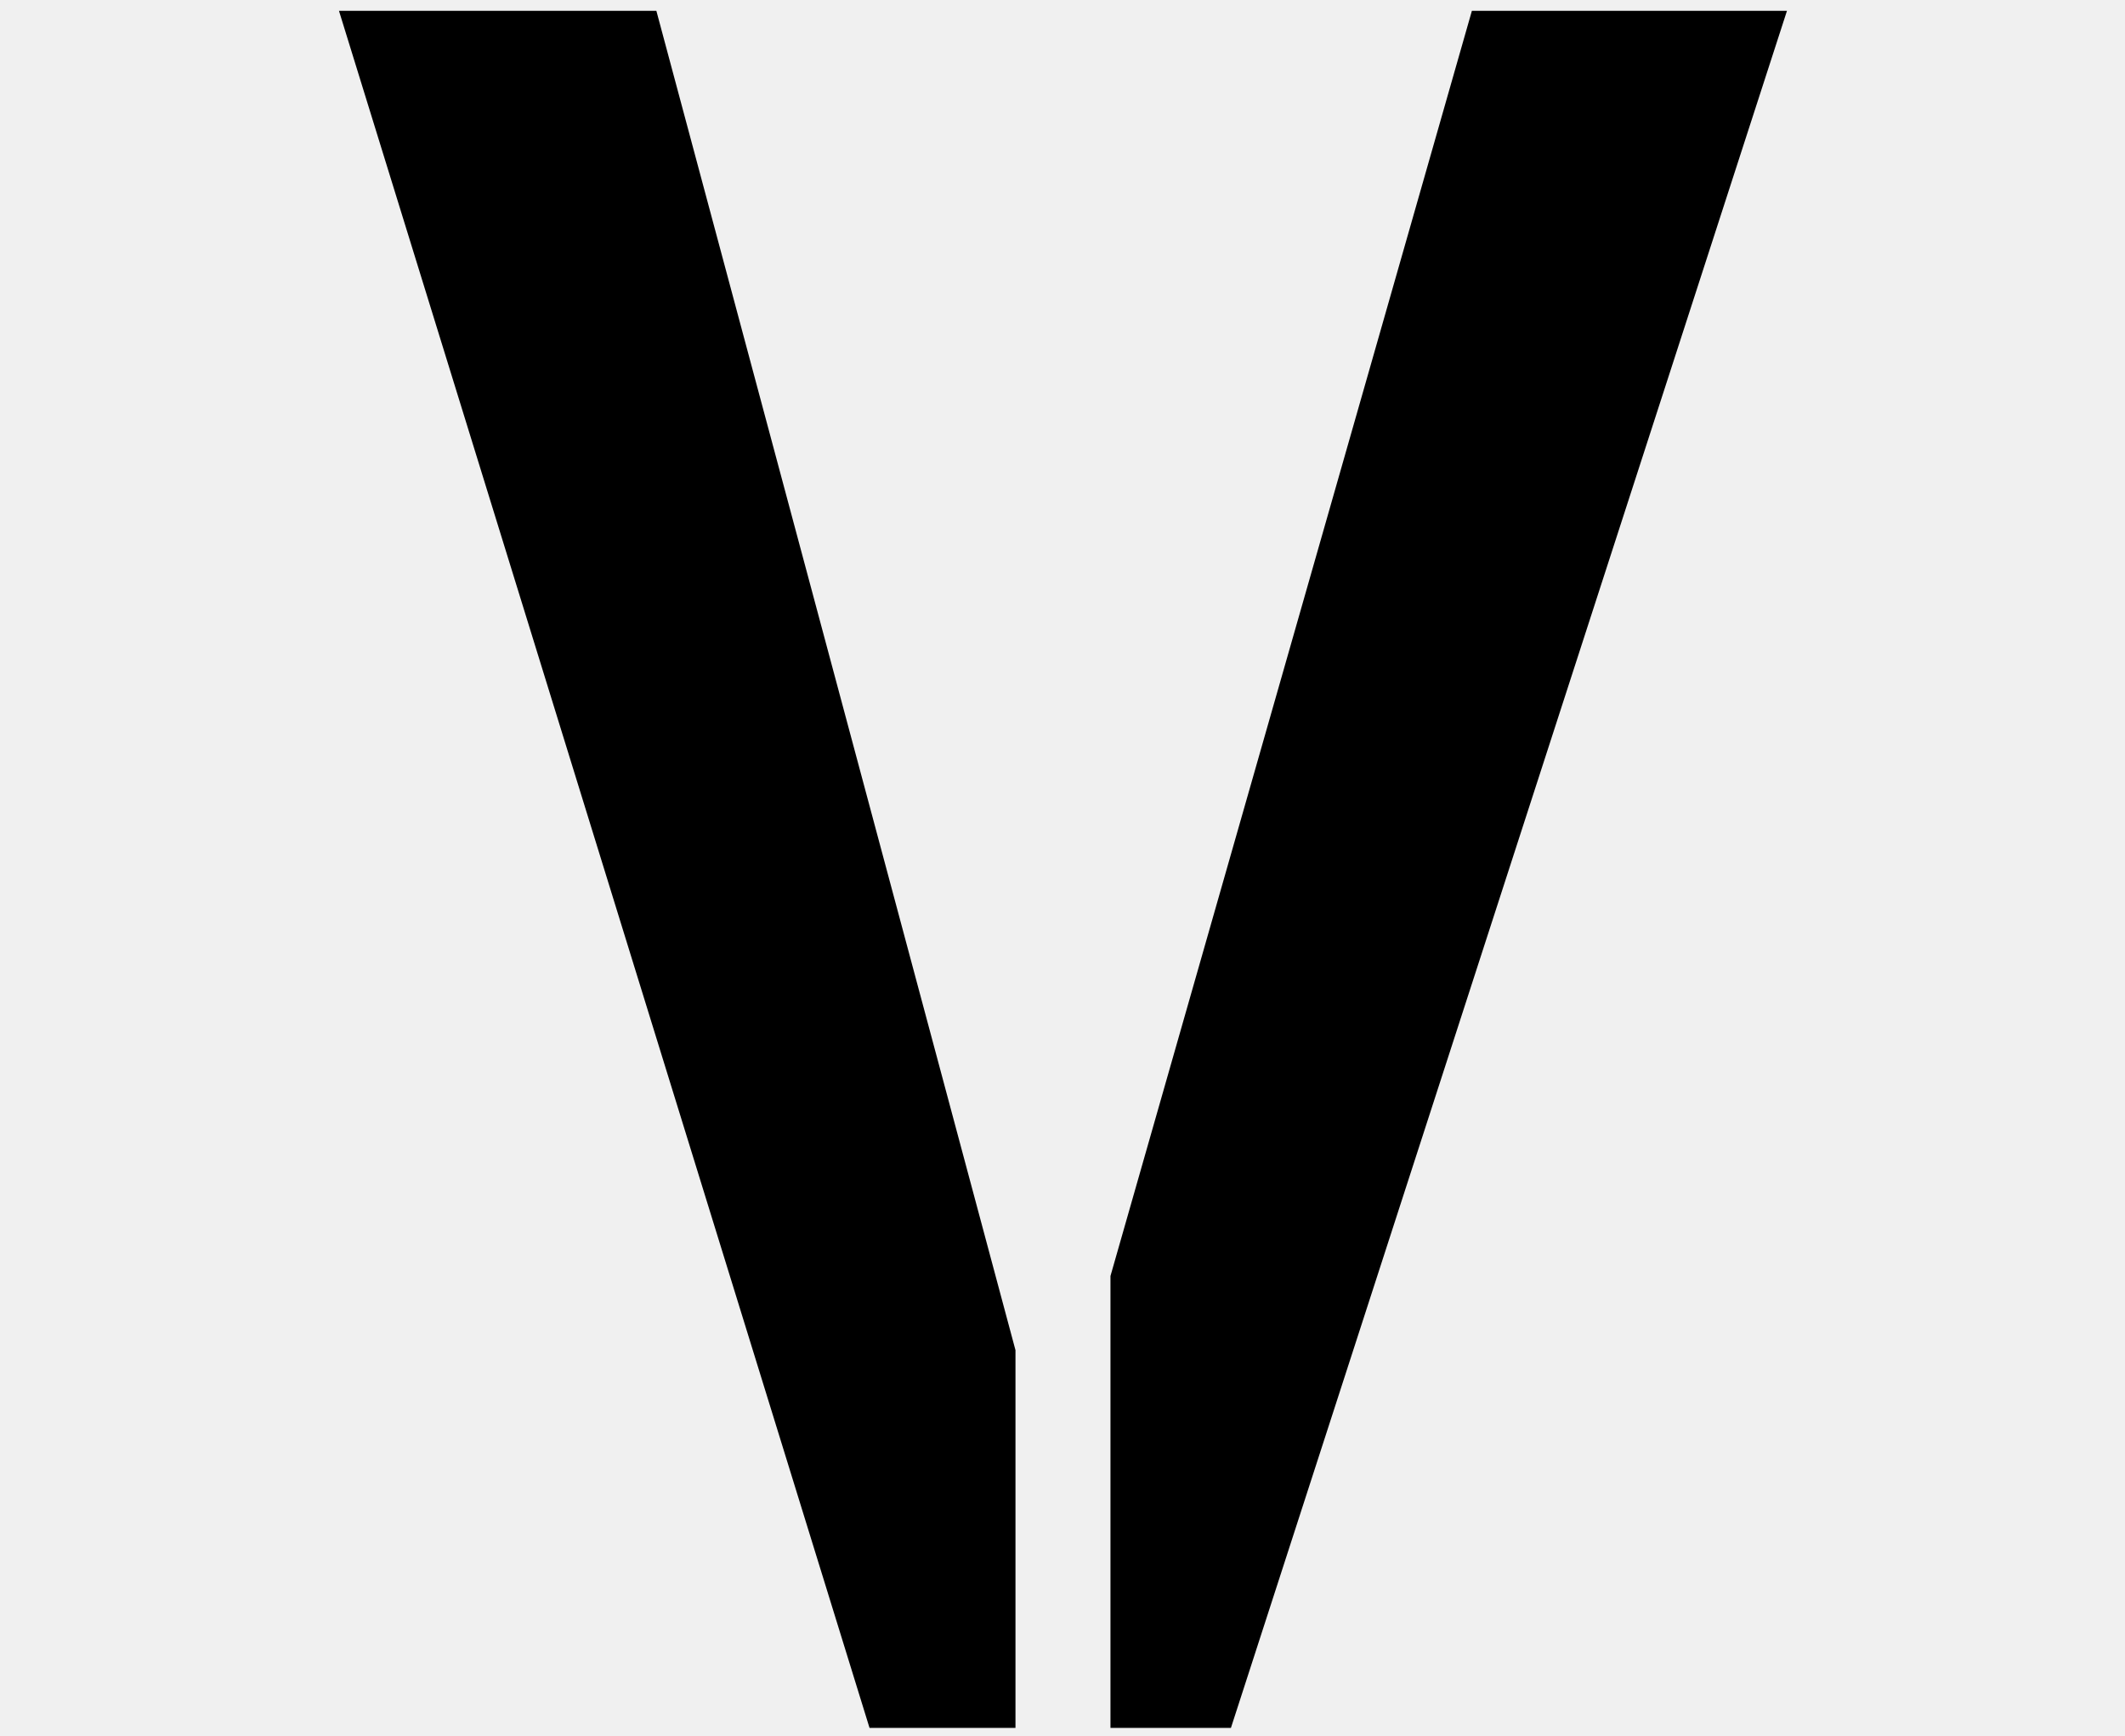
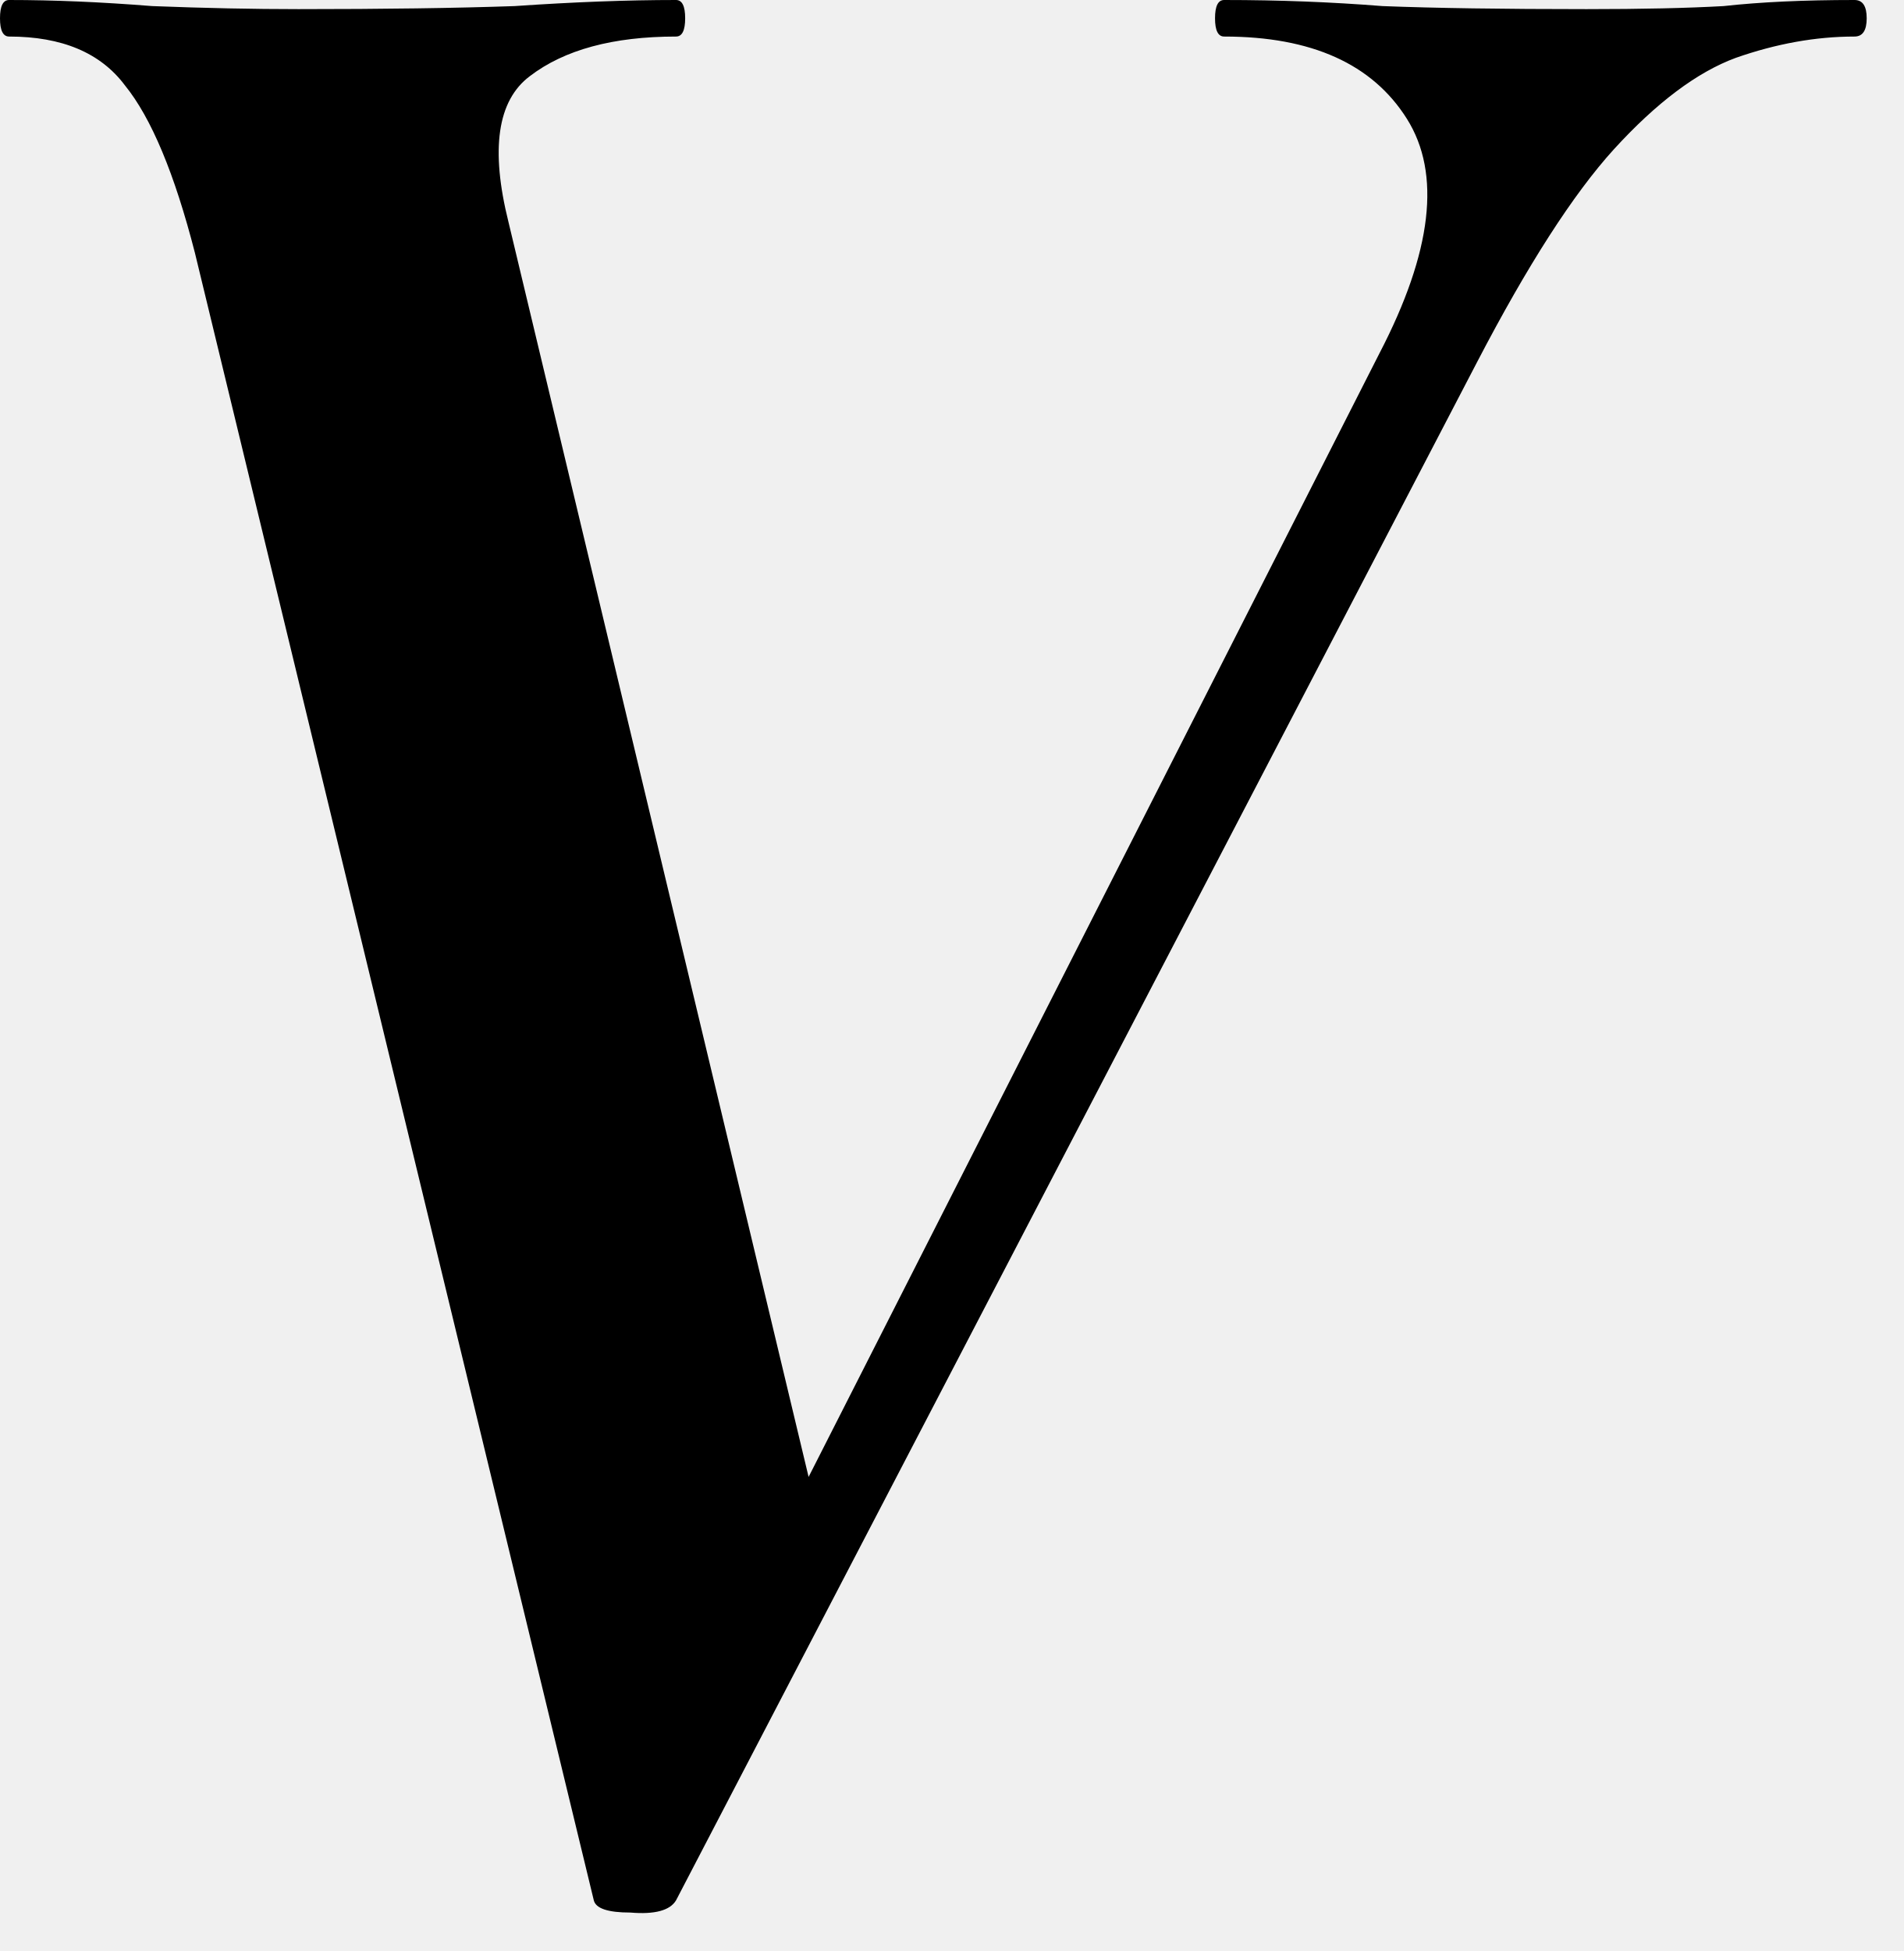
- <svg xmlns="http://www.w3.org/2000/svg" width="627" height="512" viewBox="0 0 627 512" fill="none">
-   <g clip-path="url(#clip0_552_72)">
-     <path d="M100.016 3.191H193.668L299.625 398.309V509.734H256.559L100.016 3.191ZM434.293 3.191H527.262L363.199 509.734H327.652V376.434L434.293 3.191Z" fill="black" />
-   </g>
-   <defs>
-     <clipPath id="clip0_552_72">
-       <rect width="626.939" height="512" fill="white" />
-     </clipPath>
-   </defs>
+ <svg xmlns="http://www.w3.org/2000/svg" width="40" height="41" viewBox="0 0 40 41" fill="none">
+   <path d="M12.48 39.936L4.096 5.312C3.669 3.648 3.179 2.475 2.624 1.792C2.112 1.109 1.301 0.768 0.192 0.768C0.064 0.768 -0 0.64 -0 0.384C-0 0.128 0.064 0 0.192 0C1.131 0 2.133 0.043 3.2 0.128C4.309 0.171 5.333 0.192 6.272 0.192C8.064 0.192 9.579 0.171 10.816 0.128C12.053 0.043 13.184 0 14.208 0C14.336 0 14.4 0.128 14.4 0.384C14.4 0.64 14.336 0.768 14.208 0.768C12.885 0.768 11.861 1.045 11.136 1.6C10.453 2.112 10.304 3.136 10.688 4.672L17.408 32.768L12.928 39.04L28.992 7.424C30.101 5.291 30.293 3.648 29.568 2.496C28.843 1.344 27.562 0.768 25.728 0.768C25.6 0.768 25.536 0.64 25.536 0.384C25.536 0.128 25.6 0 25.728 0C26.88 0 27.989 0.043 29.056 0.128C30.165 0.171 31.595 0.192 33.344 0.192C34.496 0.192 35.456 0.171 36.224 0.128C36.992 0.043 37.909 0 38.976 0C39.147 0 39.232 0.128 39.232 0.384C39.232 0.64 39.147 0.768 38.976 0.768C38.165 0.768 37.333 0.917 36.48 1.216C35.669 1.515 34.816 2.155 33.92 3.136C33.066 4.075 32.106 5.568 31.04 7.616L14.208 39.936C14.08 40.149 13.76 40.235 13.248 40.192C12.778 40.192 12.523 40.107 12.48 39.936Z" fill="black" />
+   <style>@media (prefers-color-scheme: light) { :root { filter: none; } }
+ @media (prefers-color-scheme: dark) { :root { filter: invert(100%); } }
+ </style>
</svg>
